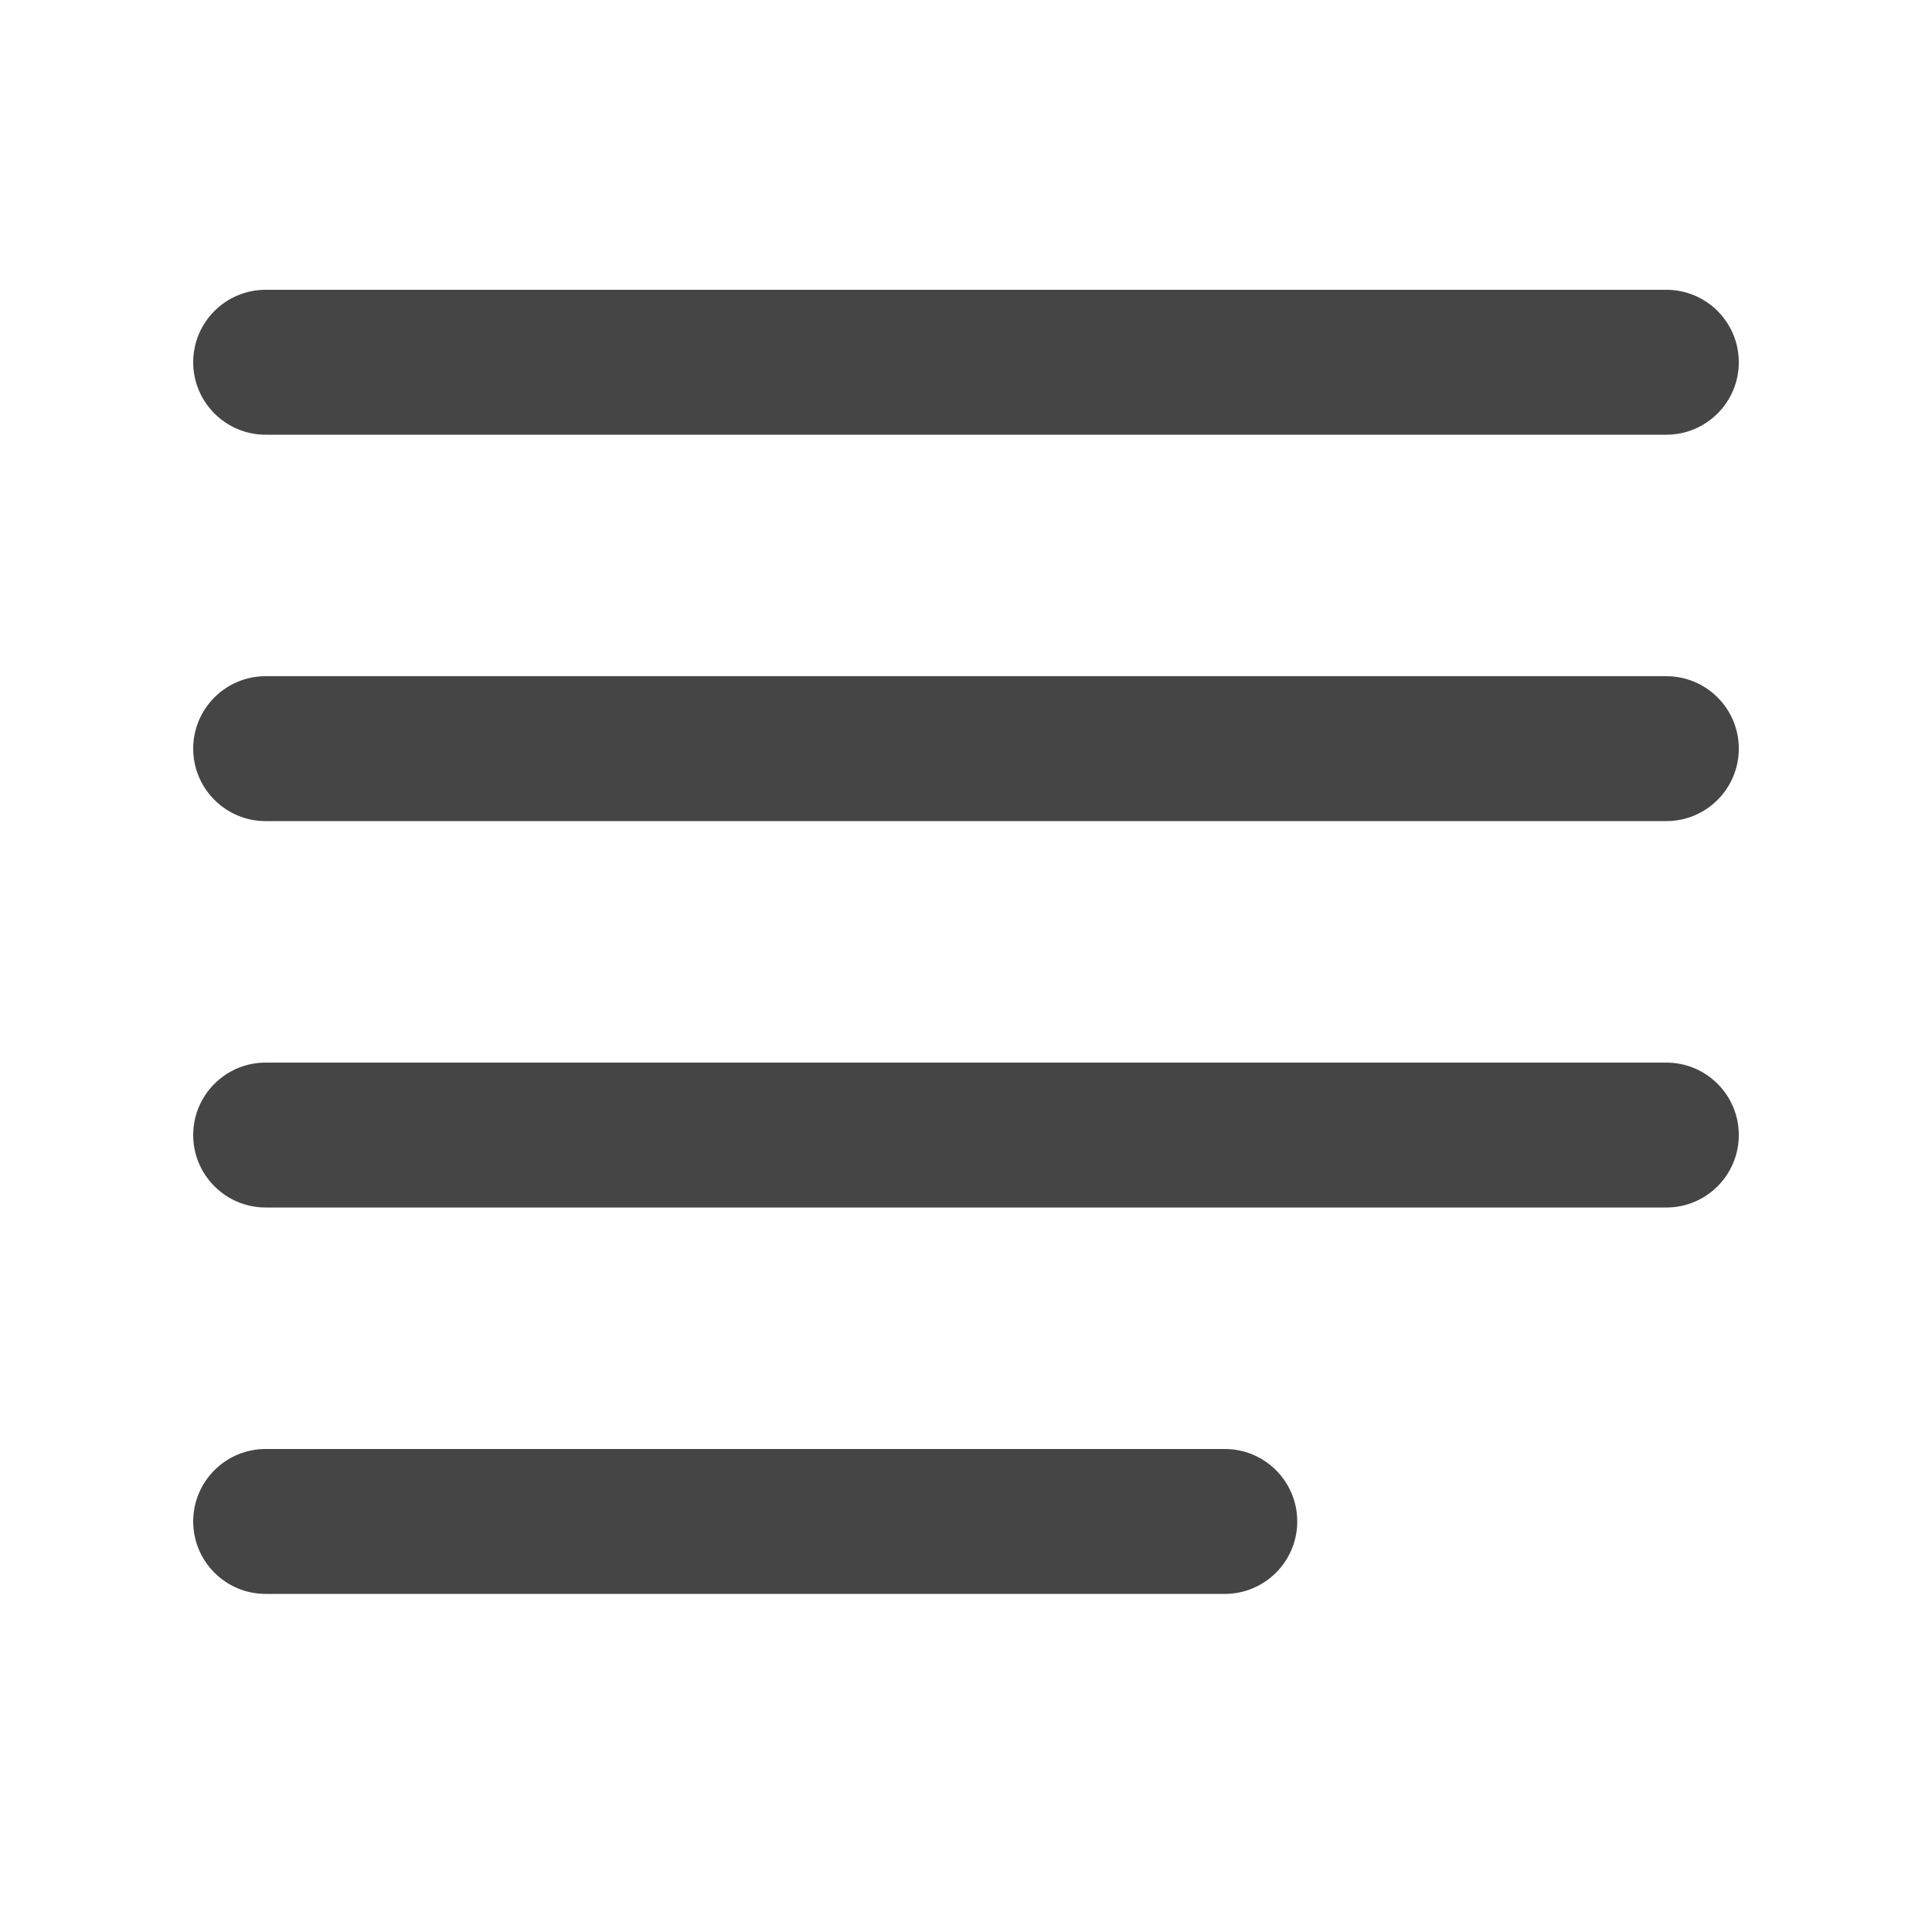
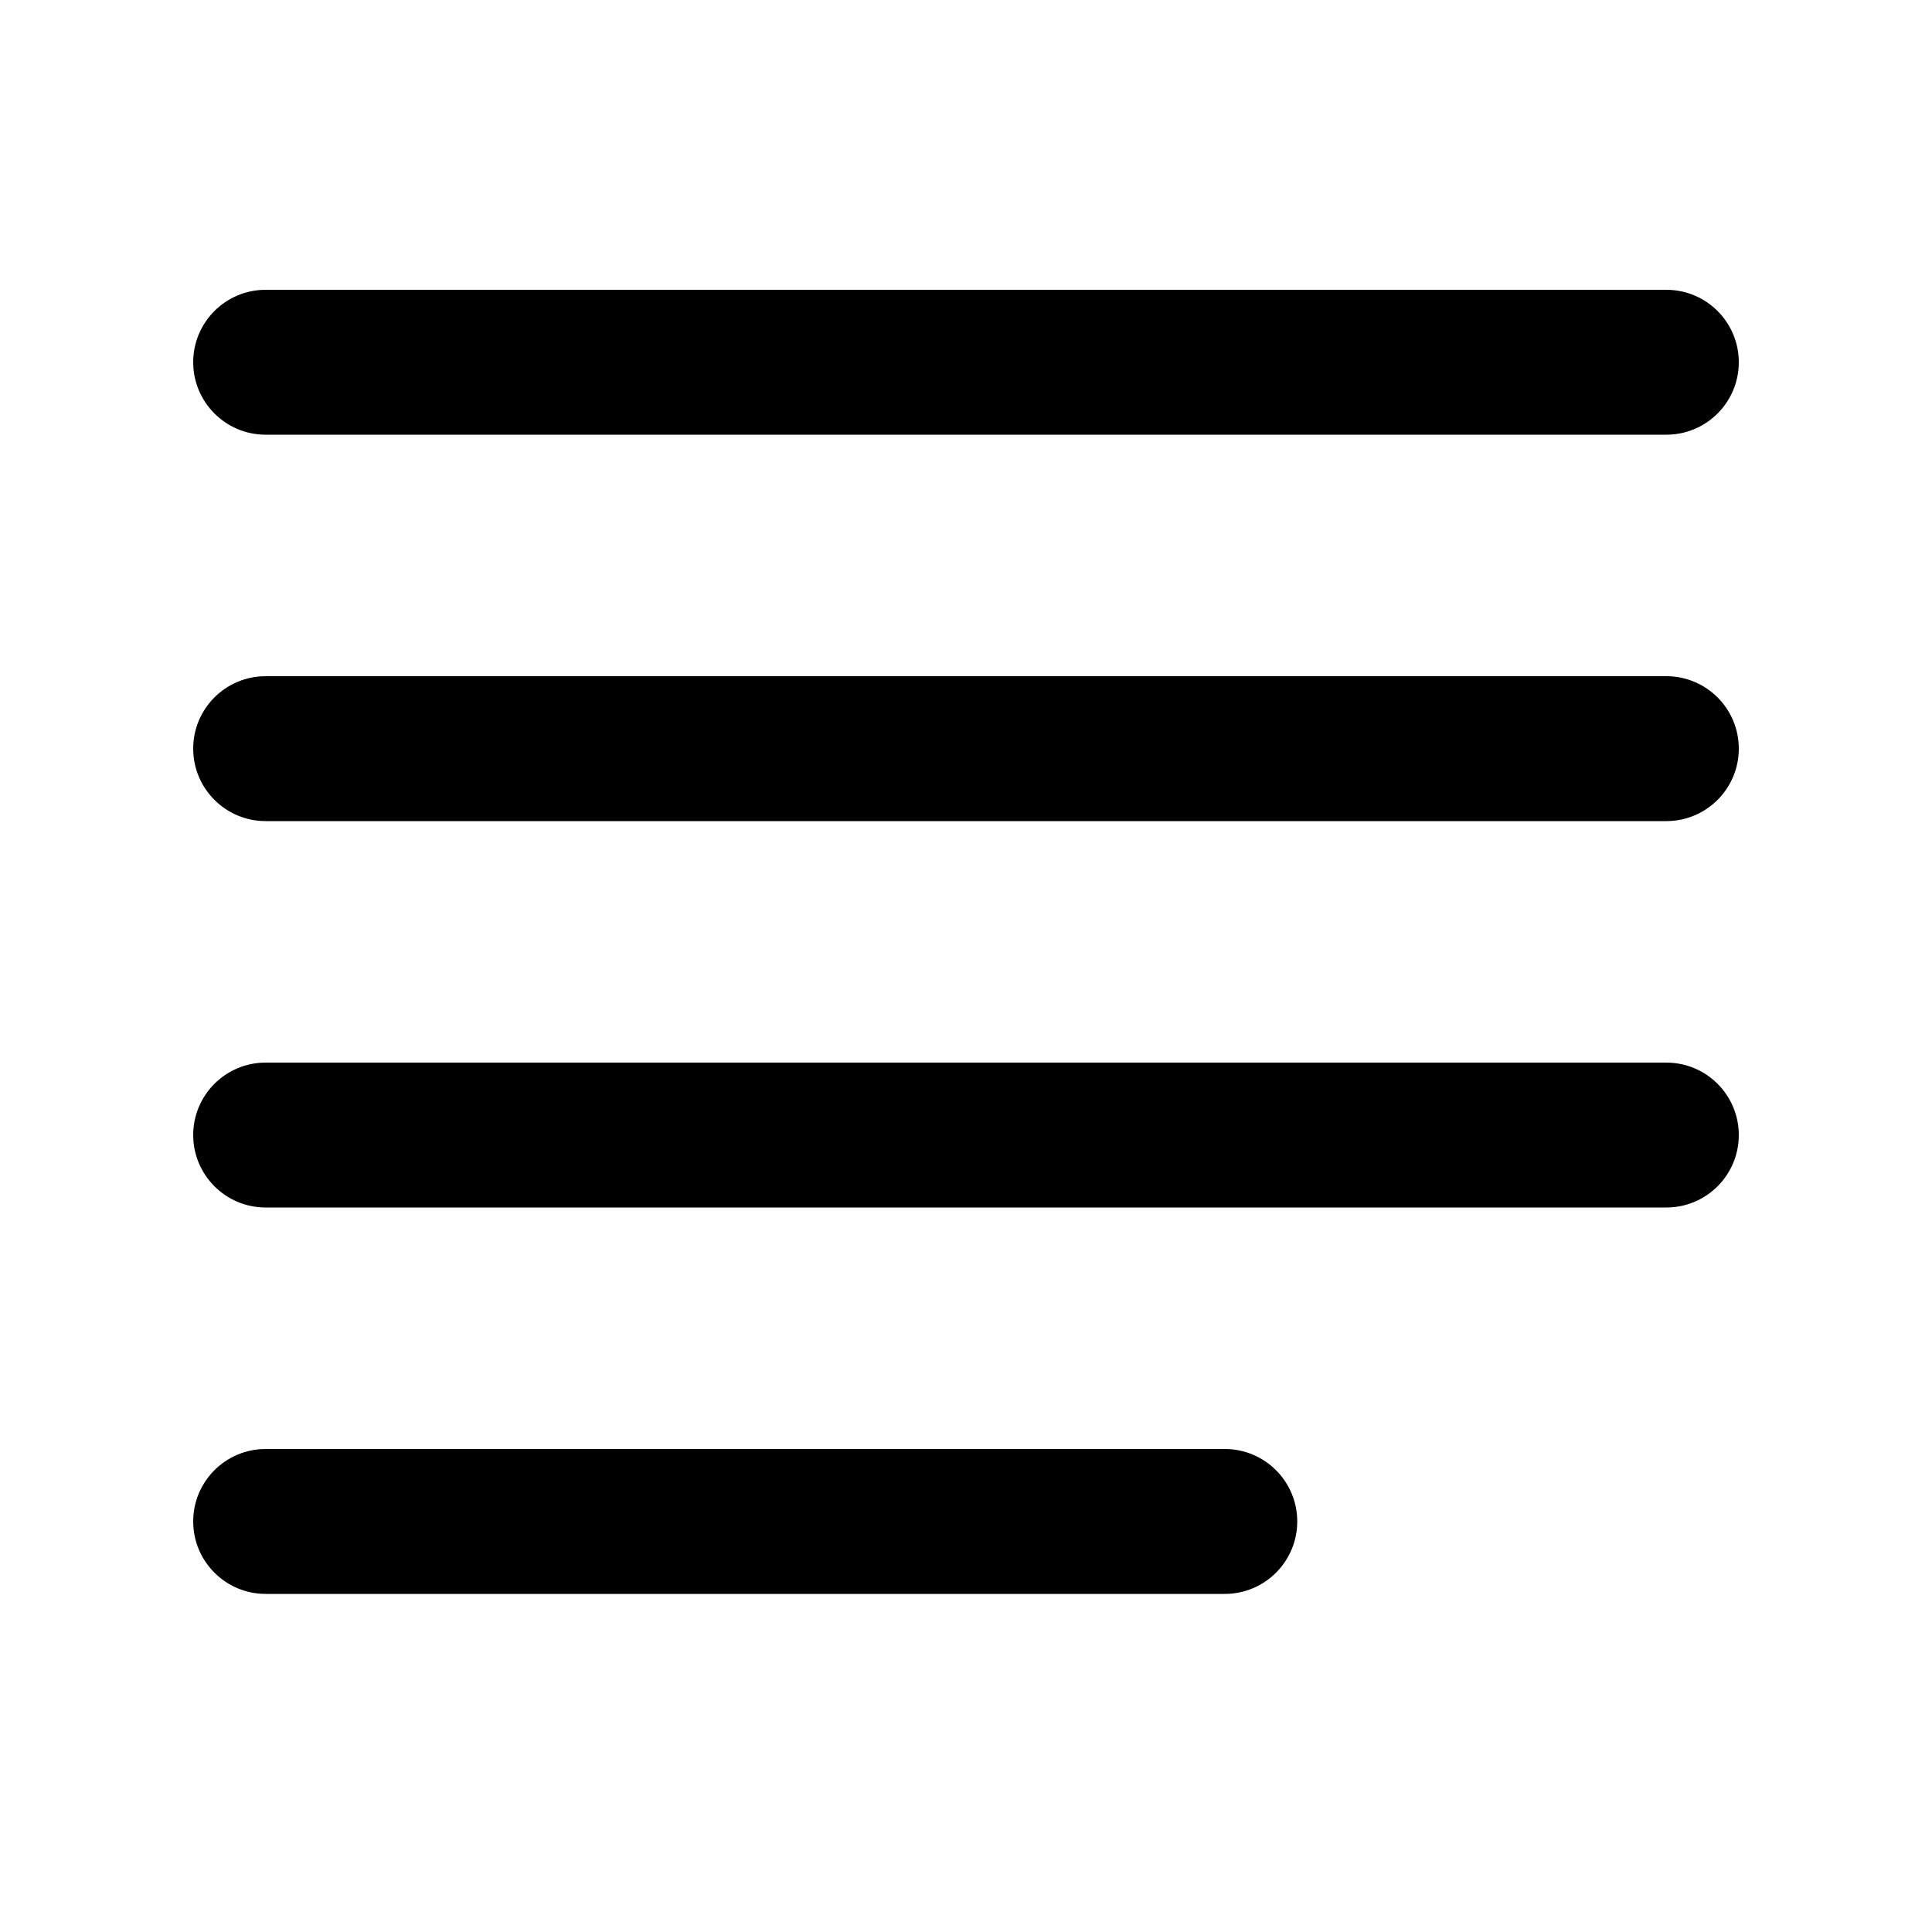
<svg xmlns="http://www.w3.org/2000/svg" width="20" height="20" viewBox="0 0 20 20">
-   <path d="M2 3.75c0 .414.336.75.75.75h14.5a.75.75 0 1 0 0-1.5H2.75a.75.75 0 0 0-.75.75zm0 8c0 .414.336.75.75.75h14.5a.75.75 0 1 0 0-1.5H2.75a.75.75 0 0 0-.75.75zm0 4c0 .414.336.75.75.75h9.929a.75.75 0 1 0 0-1.5H2.75a.75.75 0 0 0-.75.75zm0-8c0 .414.336.75.75.75h14.5a.75.75 0 1 0 0-1.5H2.75a.75.75 0 0 0-.75.75z" fill="#454545" fill-rule="evenodd" />
+   <path d="M2 3.75c0 .414.336.75.75.75h14.5a.75.75 0 1 0 0-1.5H2.75a.75.75 0 0 0-.75.75zm0 8c0 .414.336.75.75.75h14.5a.75.75 0 1 0 0-1.5H2.75a.75.75 0 0 0-.75.75zm0 4c0 .414.336.75.75.75h9.929a.75.75 0 1 0 0-1.5H2.75a.75.75 0 0 0-.75.75zm0-8c0 .414.336.75.75.75h14.5a.75.75 0 1 0 0-1.5H2.75a.75.75 0 0 0-.75.75z" fill-rule="evenodd" />
</svg>
